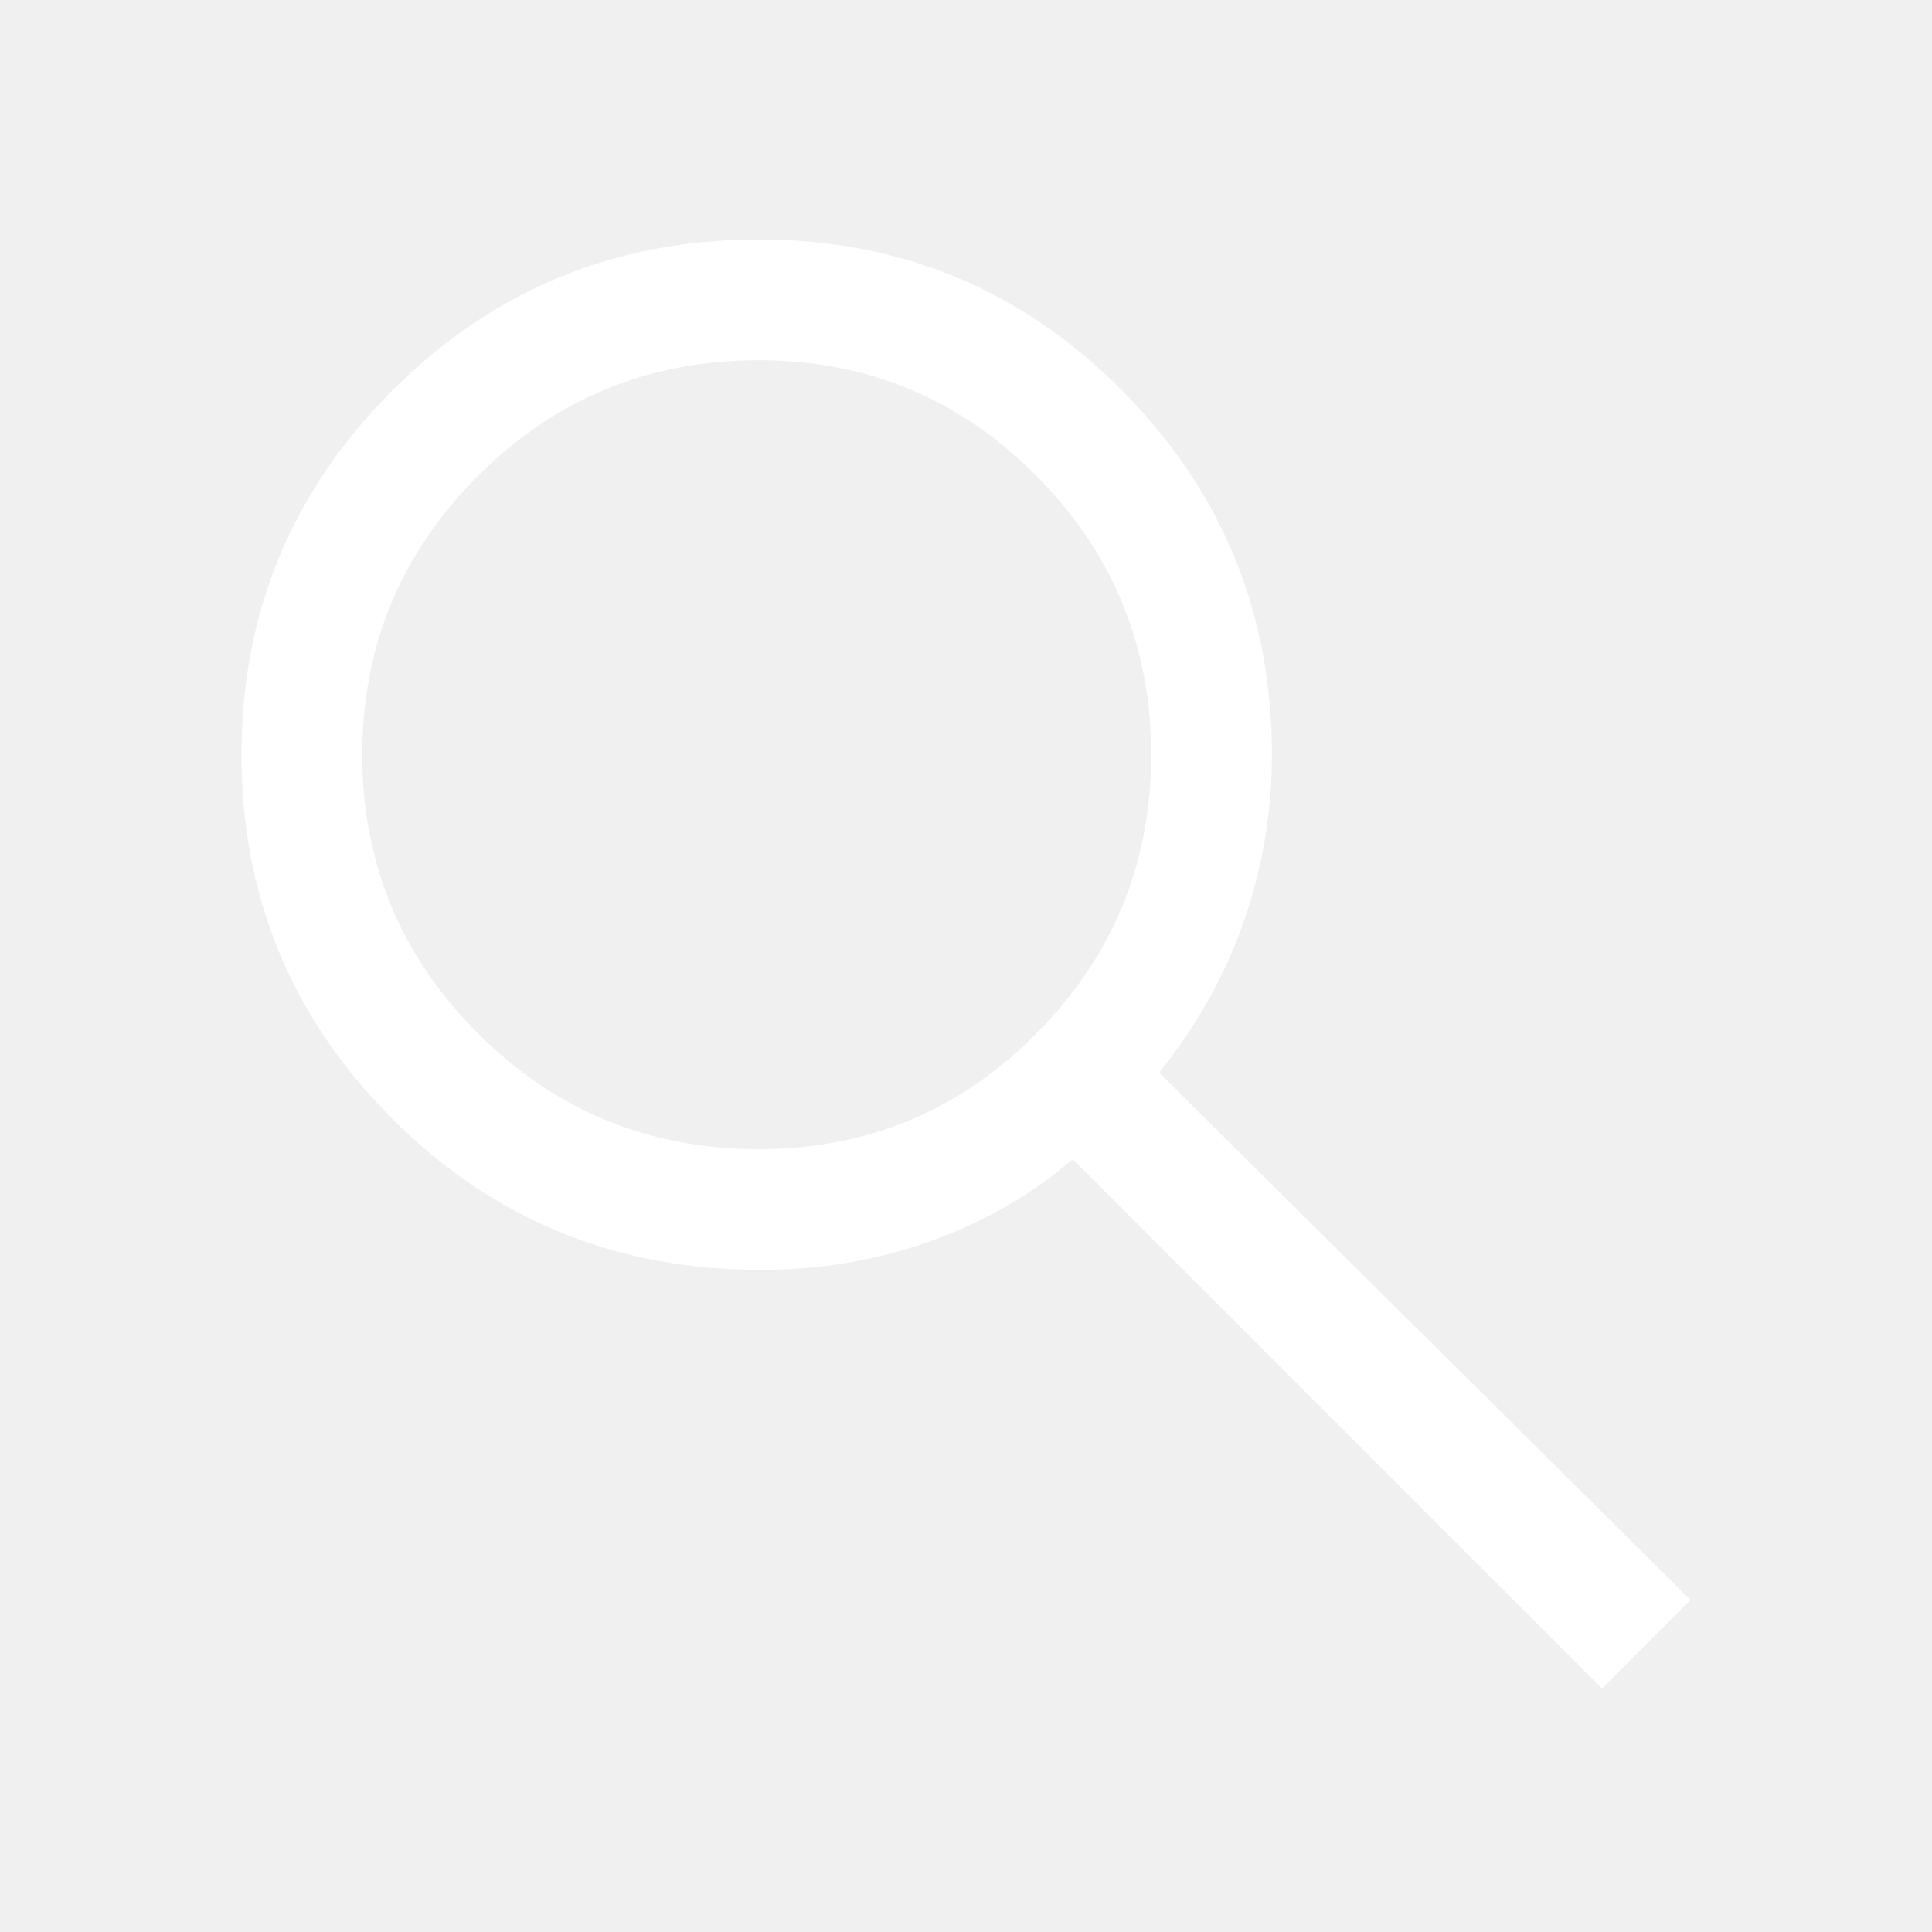
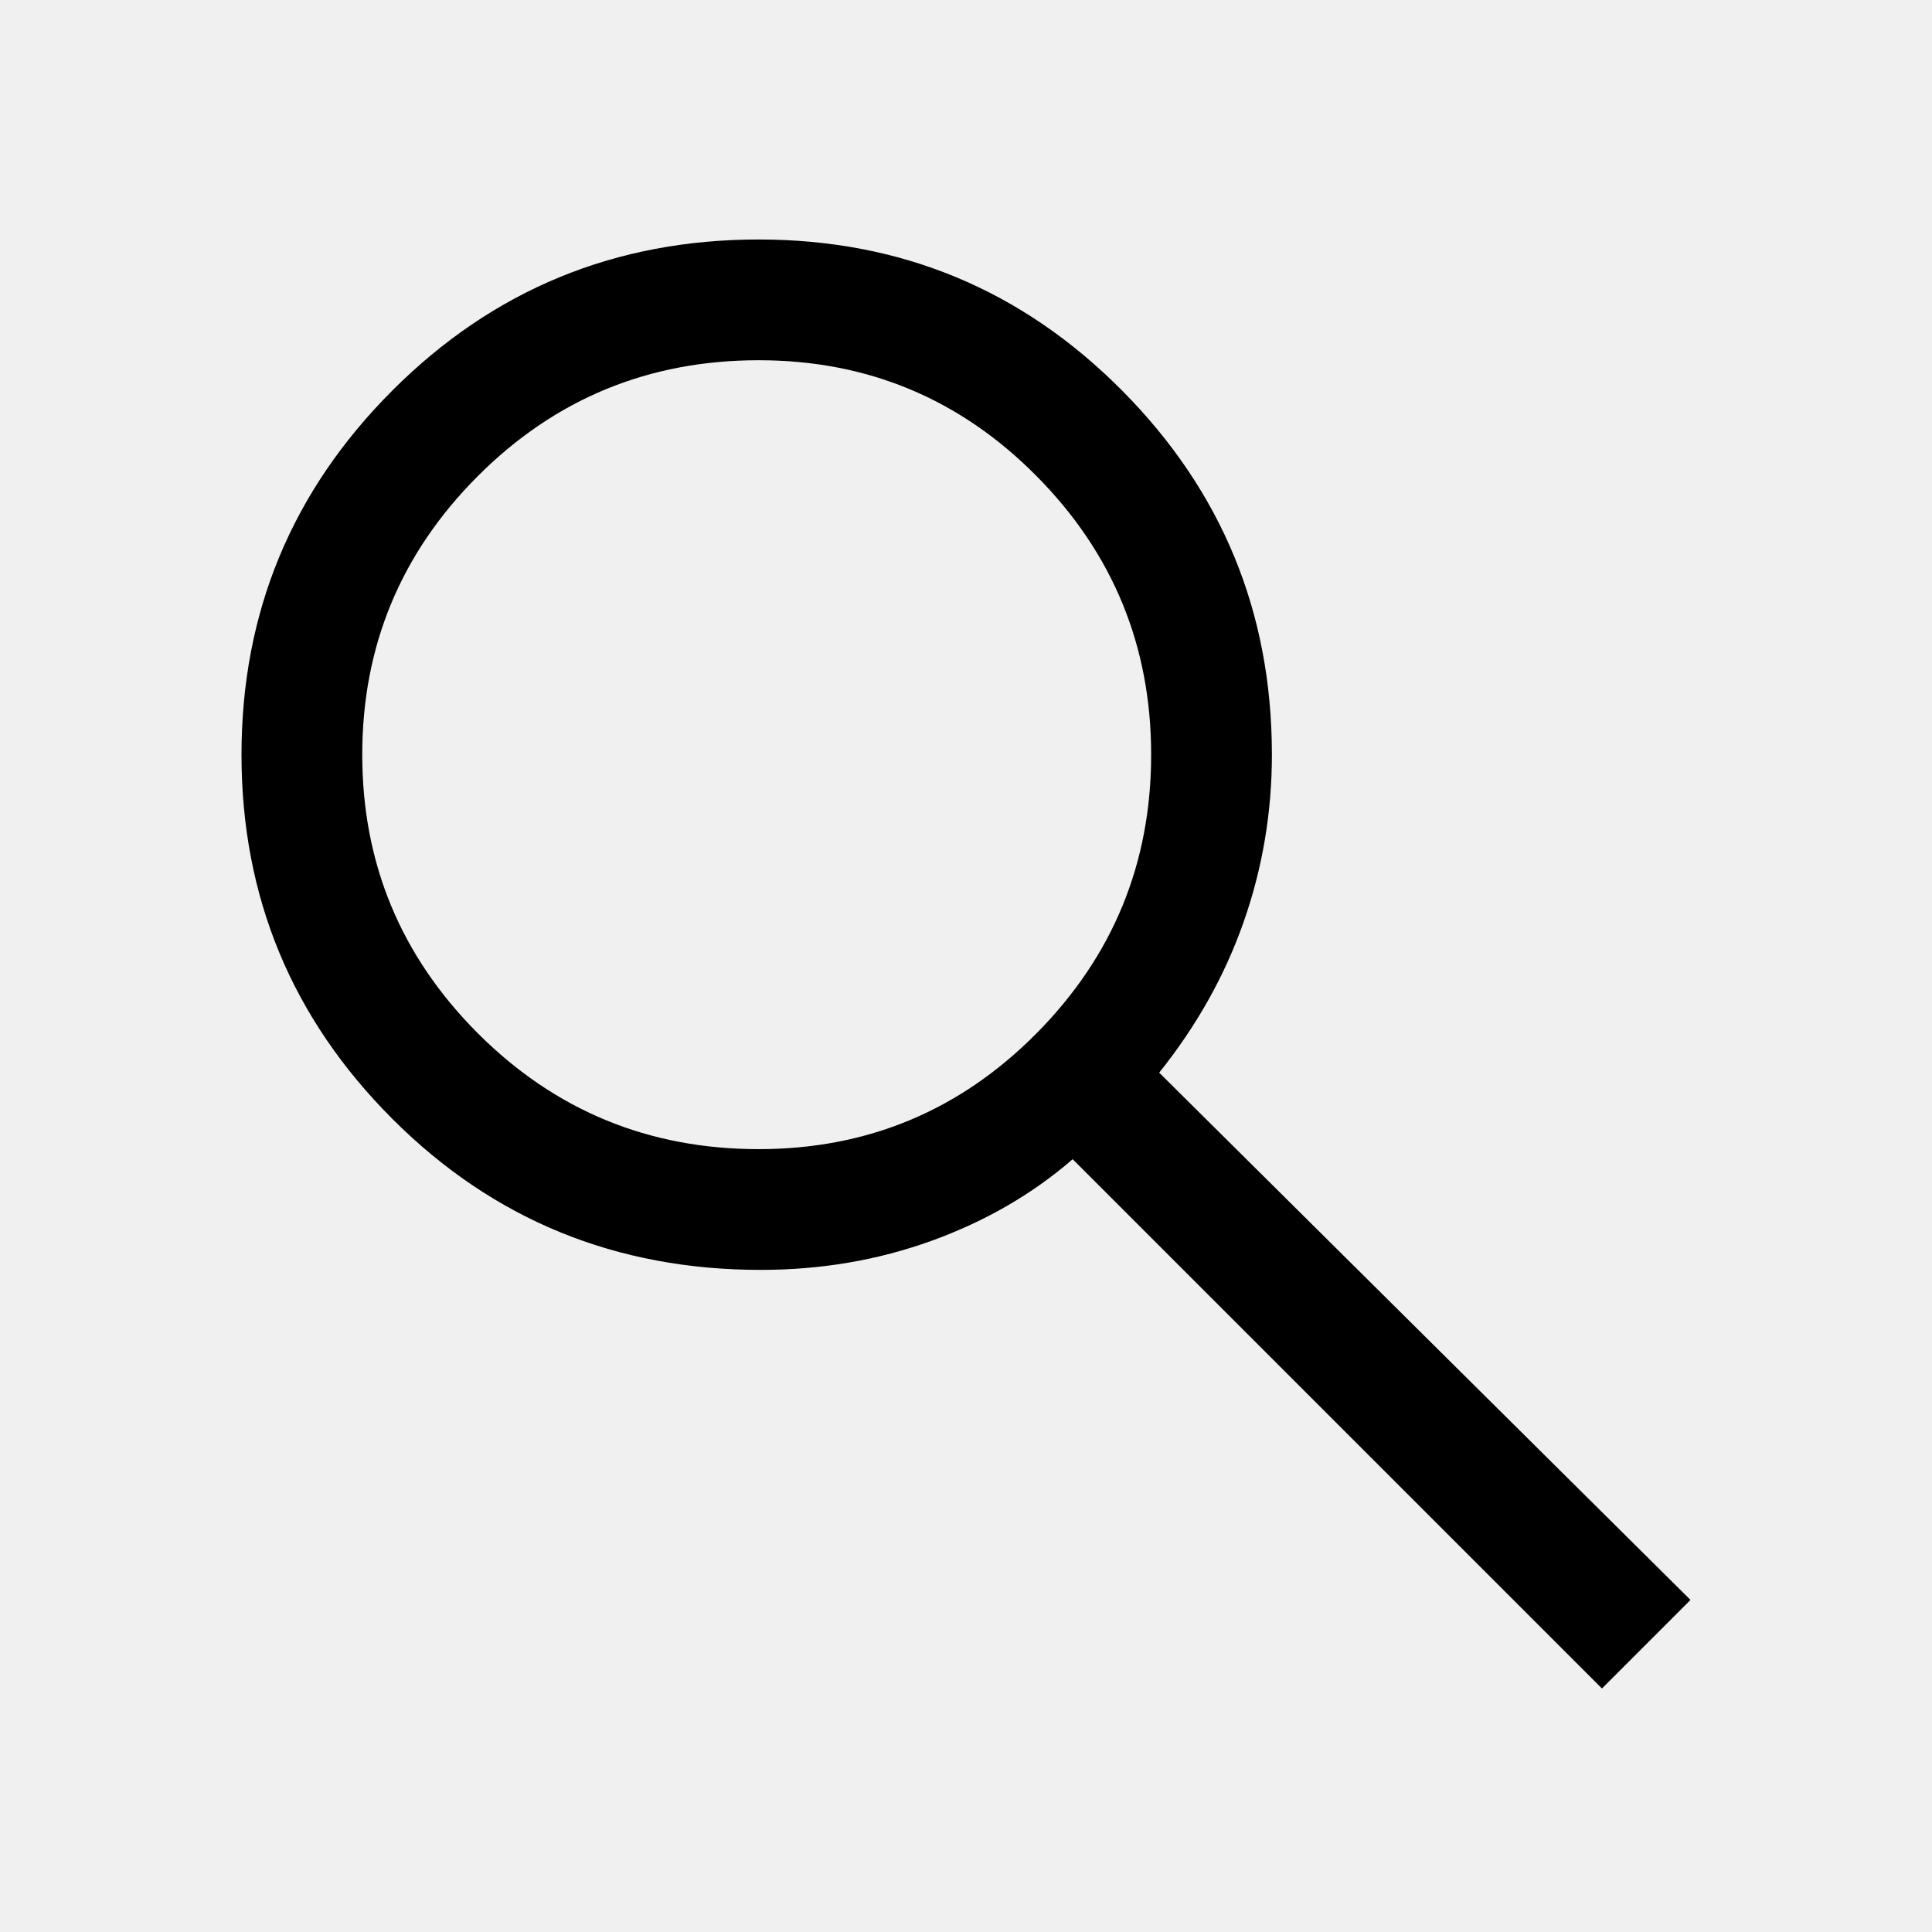
- <svg xmlns="http://www.w3.org/2000/svg" fill="white" height="48" width="48">
+ <svg xmlns="http://www.w3.org/2000/svg" height="48" width="48">
  <path d="M39.8 41.95 26.65 28.8q-1.5 1.3-3.5 2.025-2 .725-4.25.725-5.4 0-9.15-3.75T6 18.75q0-5.3 3.75-9.05 3.75-3.75 9.1-3.75 5.3 0 9.025 3.75 3.725 3.75 3.725 9.05 0 2.15-.7 4.15-.7 2-2.1 3.75L42 39.75Zm-20.95-13.4q4.05 0 6.9-2.875Q28.6 22.8 28.6 18.75t-2.85-6.925Q22.9 8.95 18.85 8.95q-4.1 0-6.975 2.875T9 18.75q0 4.05 2.875 6.925t6.975 2.875Z" />
</svg>
